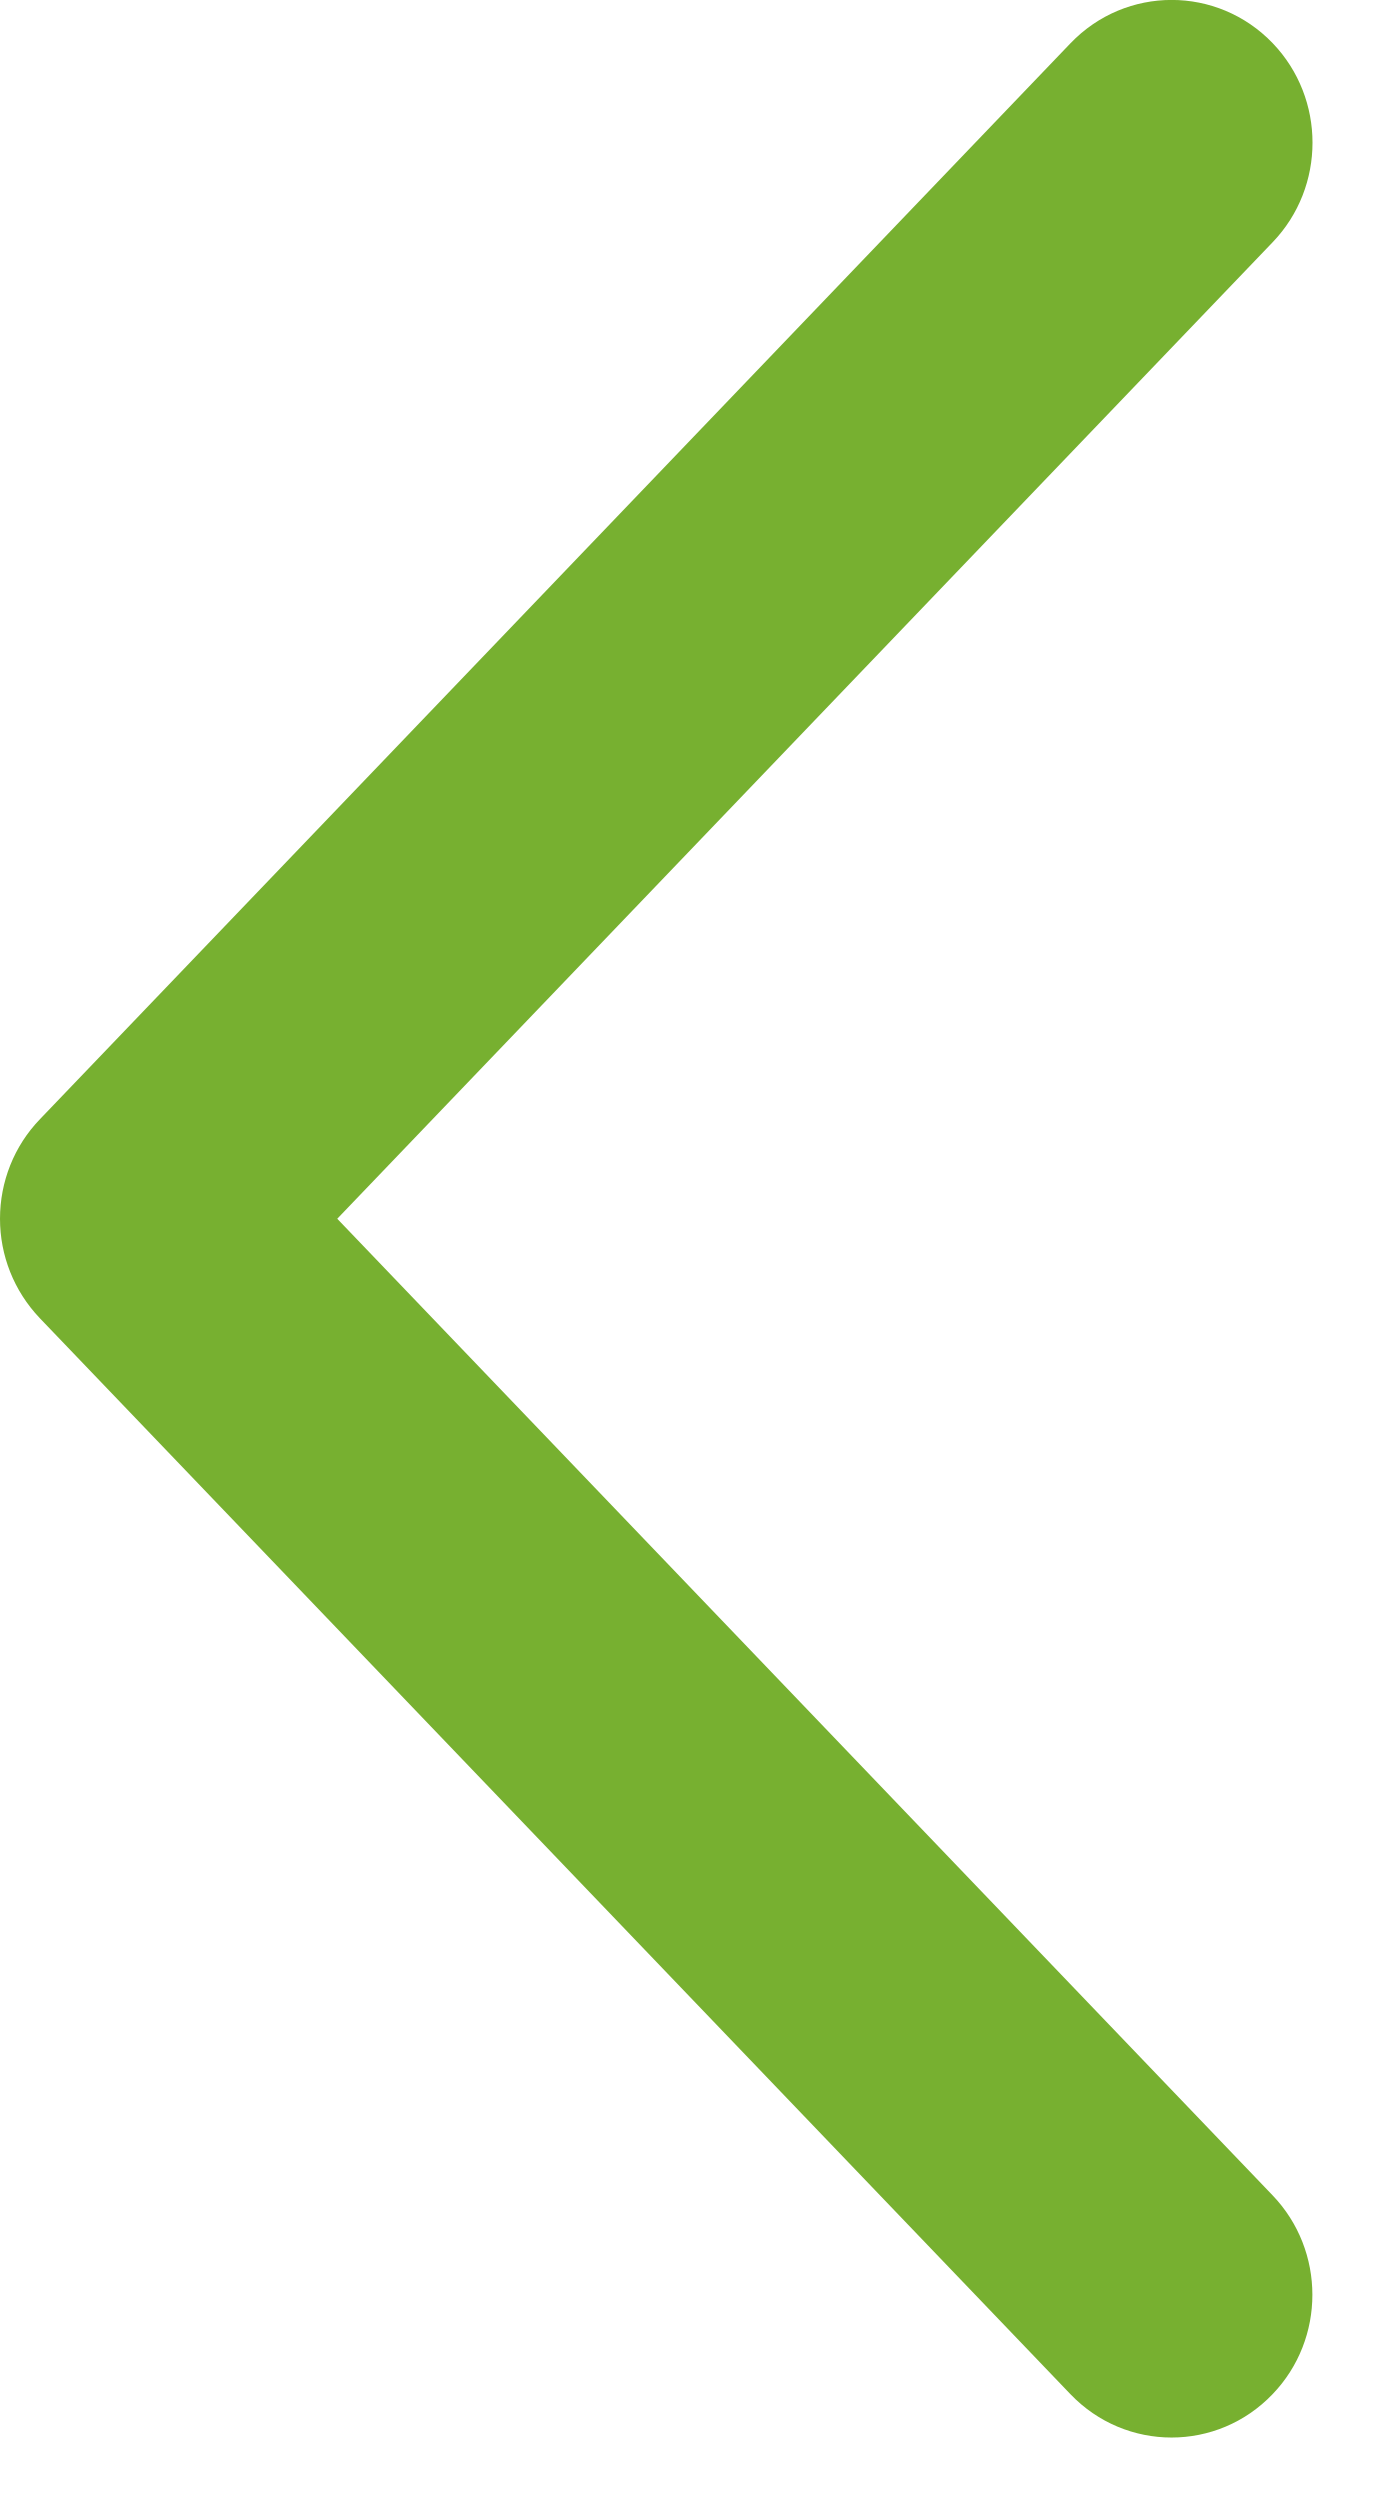
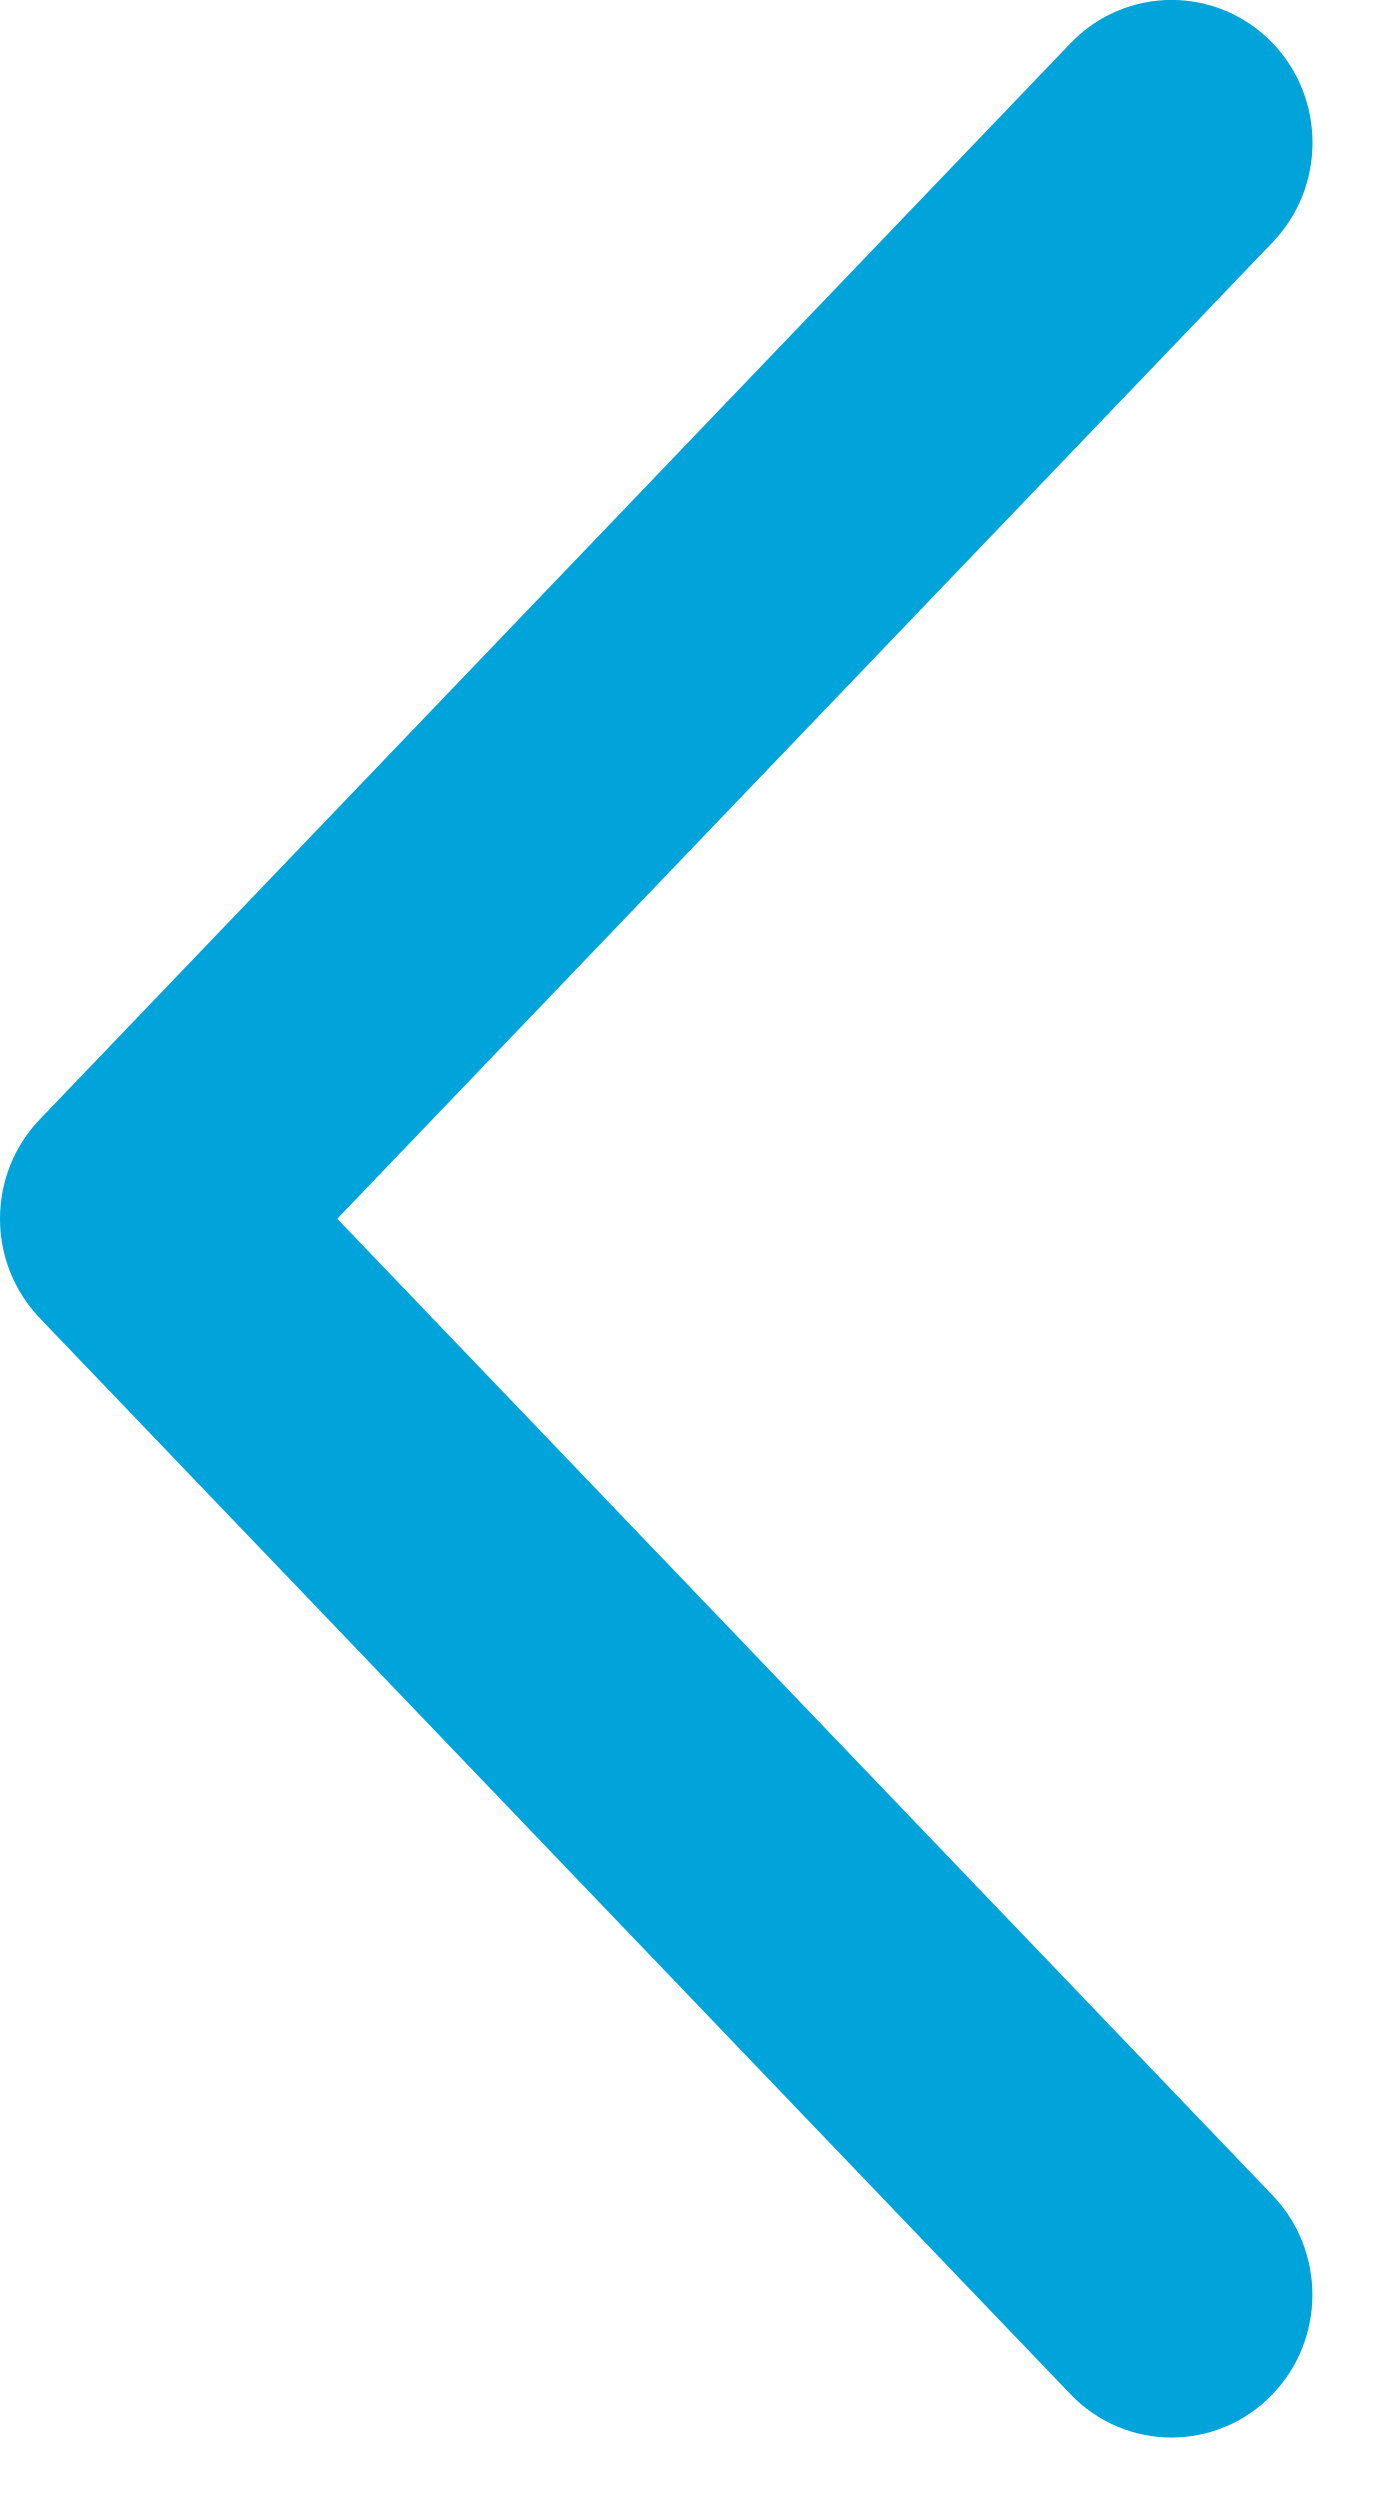
<svg xmlns="http://www.w3.org/2000/svg" width="11px" height="20px" viewbox="0 0 11 20" version="1.1">
  <g id="seta-para-baixo-copy-2" transform="matrix(4.371139E-08 -1 -1 -4.371139E-08 10.5 19.5)">
-     <path d="M9.75 7.802L1.937 0.319C1.494 -0.105 0.789 -0.105 0.347 0.319C-0.116 0.761 -0.116 1.494 0.347 1.937L8.955 10.182C9.174 10.39 9.458 10.5 9.75 10.5C10.045 10.5 10.332 10.388 10.548 10.179L19.154 1.936C19.616 1.493 19.616 0.761 19.154 0.318C18.711 -0.106 18.006 -0.106 17.563 0.318L9.75 7.802ZM9.508 9.093C9.574 9.03 9.662 8.995 9.75 8.995C9.837 8.995 9.922 9.028 9.989 9.091L9.75 8.862L9.508 9.093Z" id="Path" fill="#77B030" stroke="none" />
+     <path d="M9.75 7.802L1.937 0.319C1.494 -0.105 0.789 -0.105 0.347 0.319C-0.116 0.761 -0.116 1.494 0.347 1.937L8.955 10.182C9.174 10.39 9.458 10.5 9.75 10.5C10.045 10.5 10.332 10.388 10.548 10.179L19.154 1.936C19.616 1.493 19.616 0.761 19.154 0.318C18.711 -0.106 18.006 -0.106 17.563 0.318L9.75 7.802ZM9.508 9.093C9.574 9.03 9.662 8.995 9.75 8.995C9.837 8.995 9.922 9.028 9.989 9.091L9.75 8.862L9.508 9.093Z" id="Path" fill="#00A3DA" stroke="none" />
  </g>
</svg>
